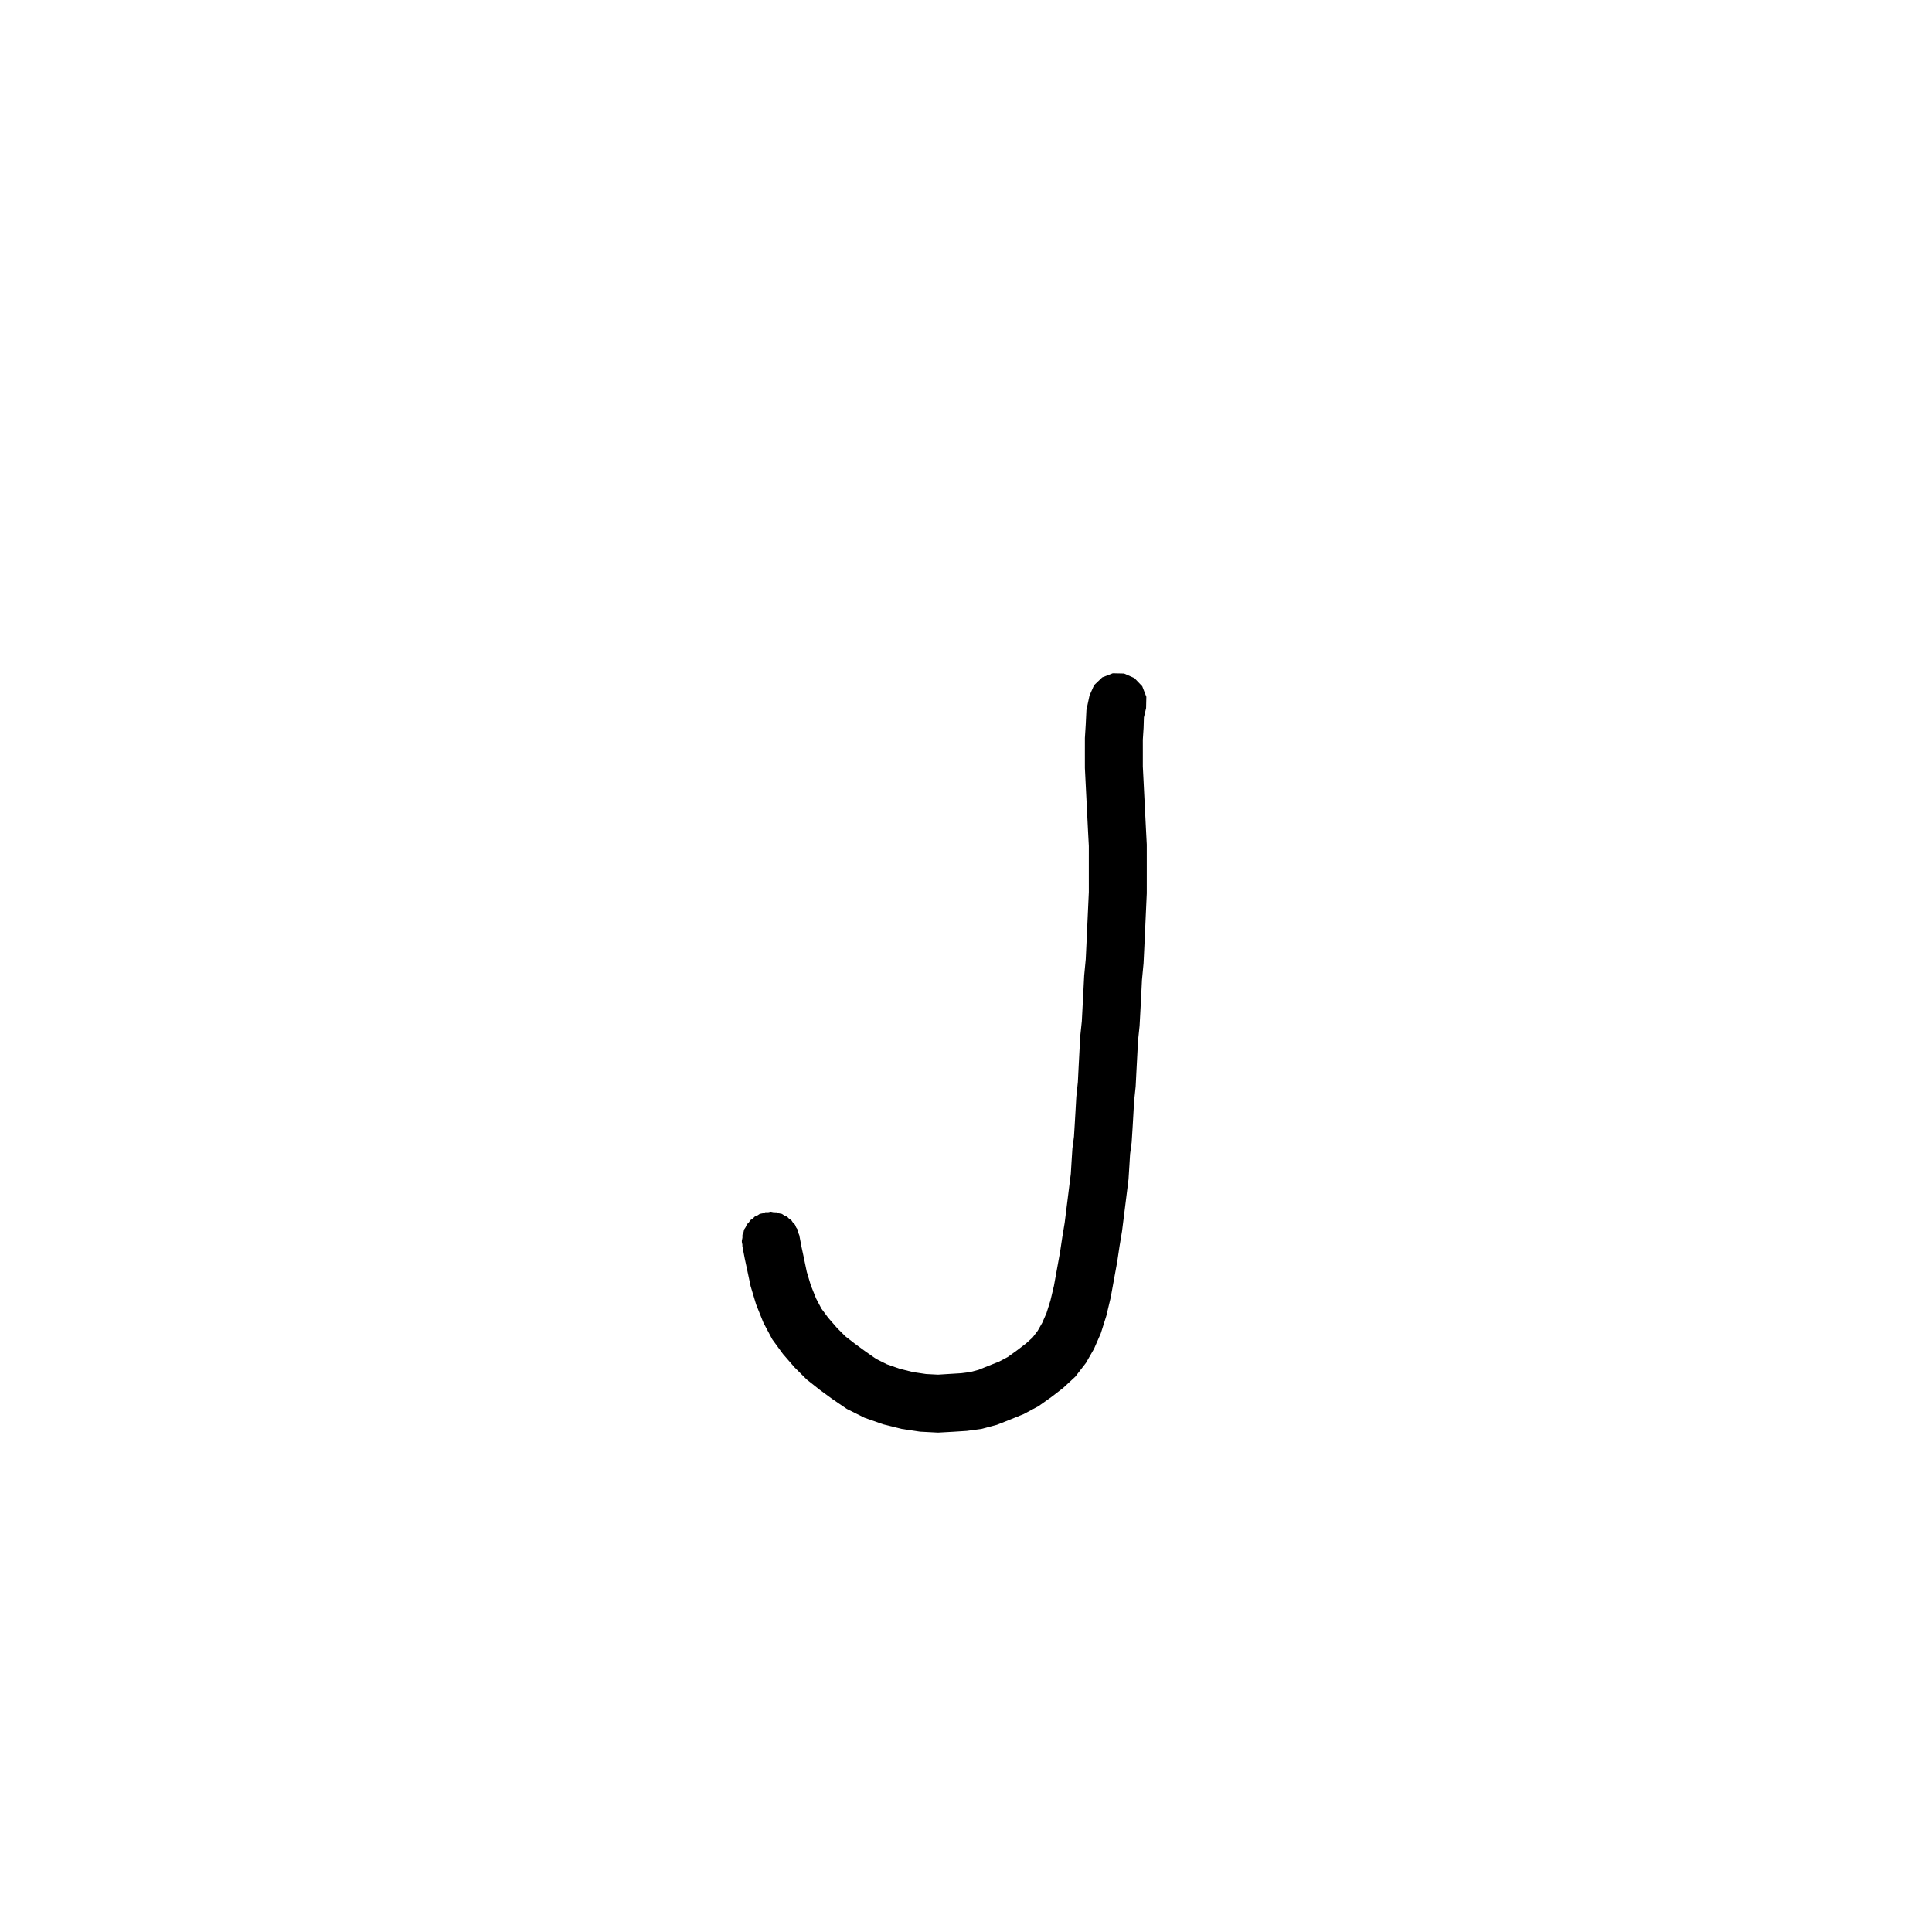
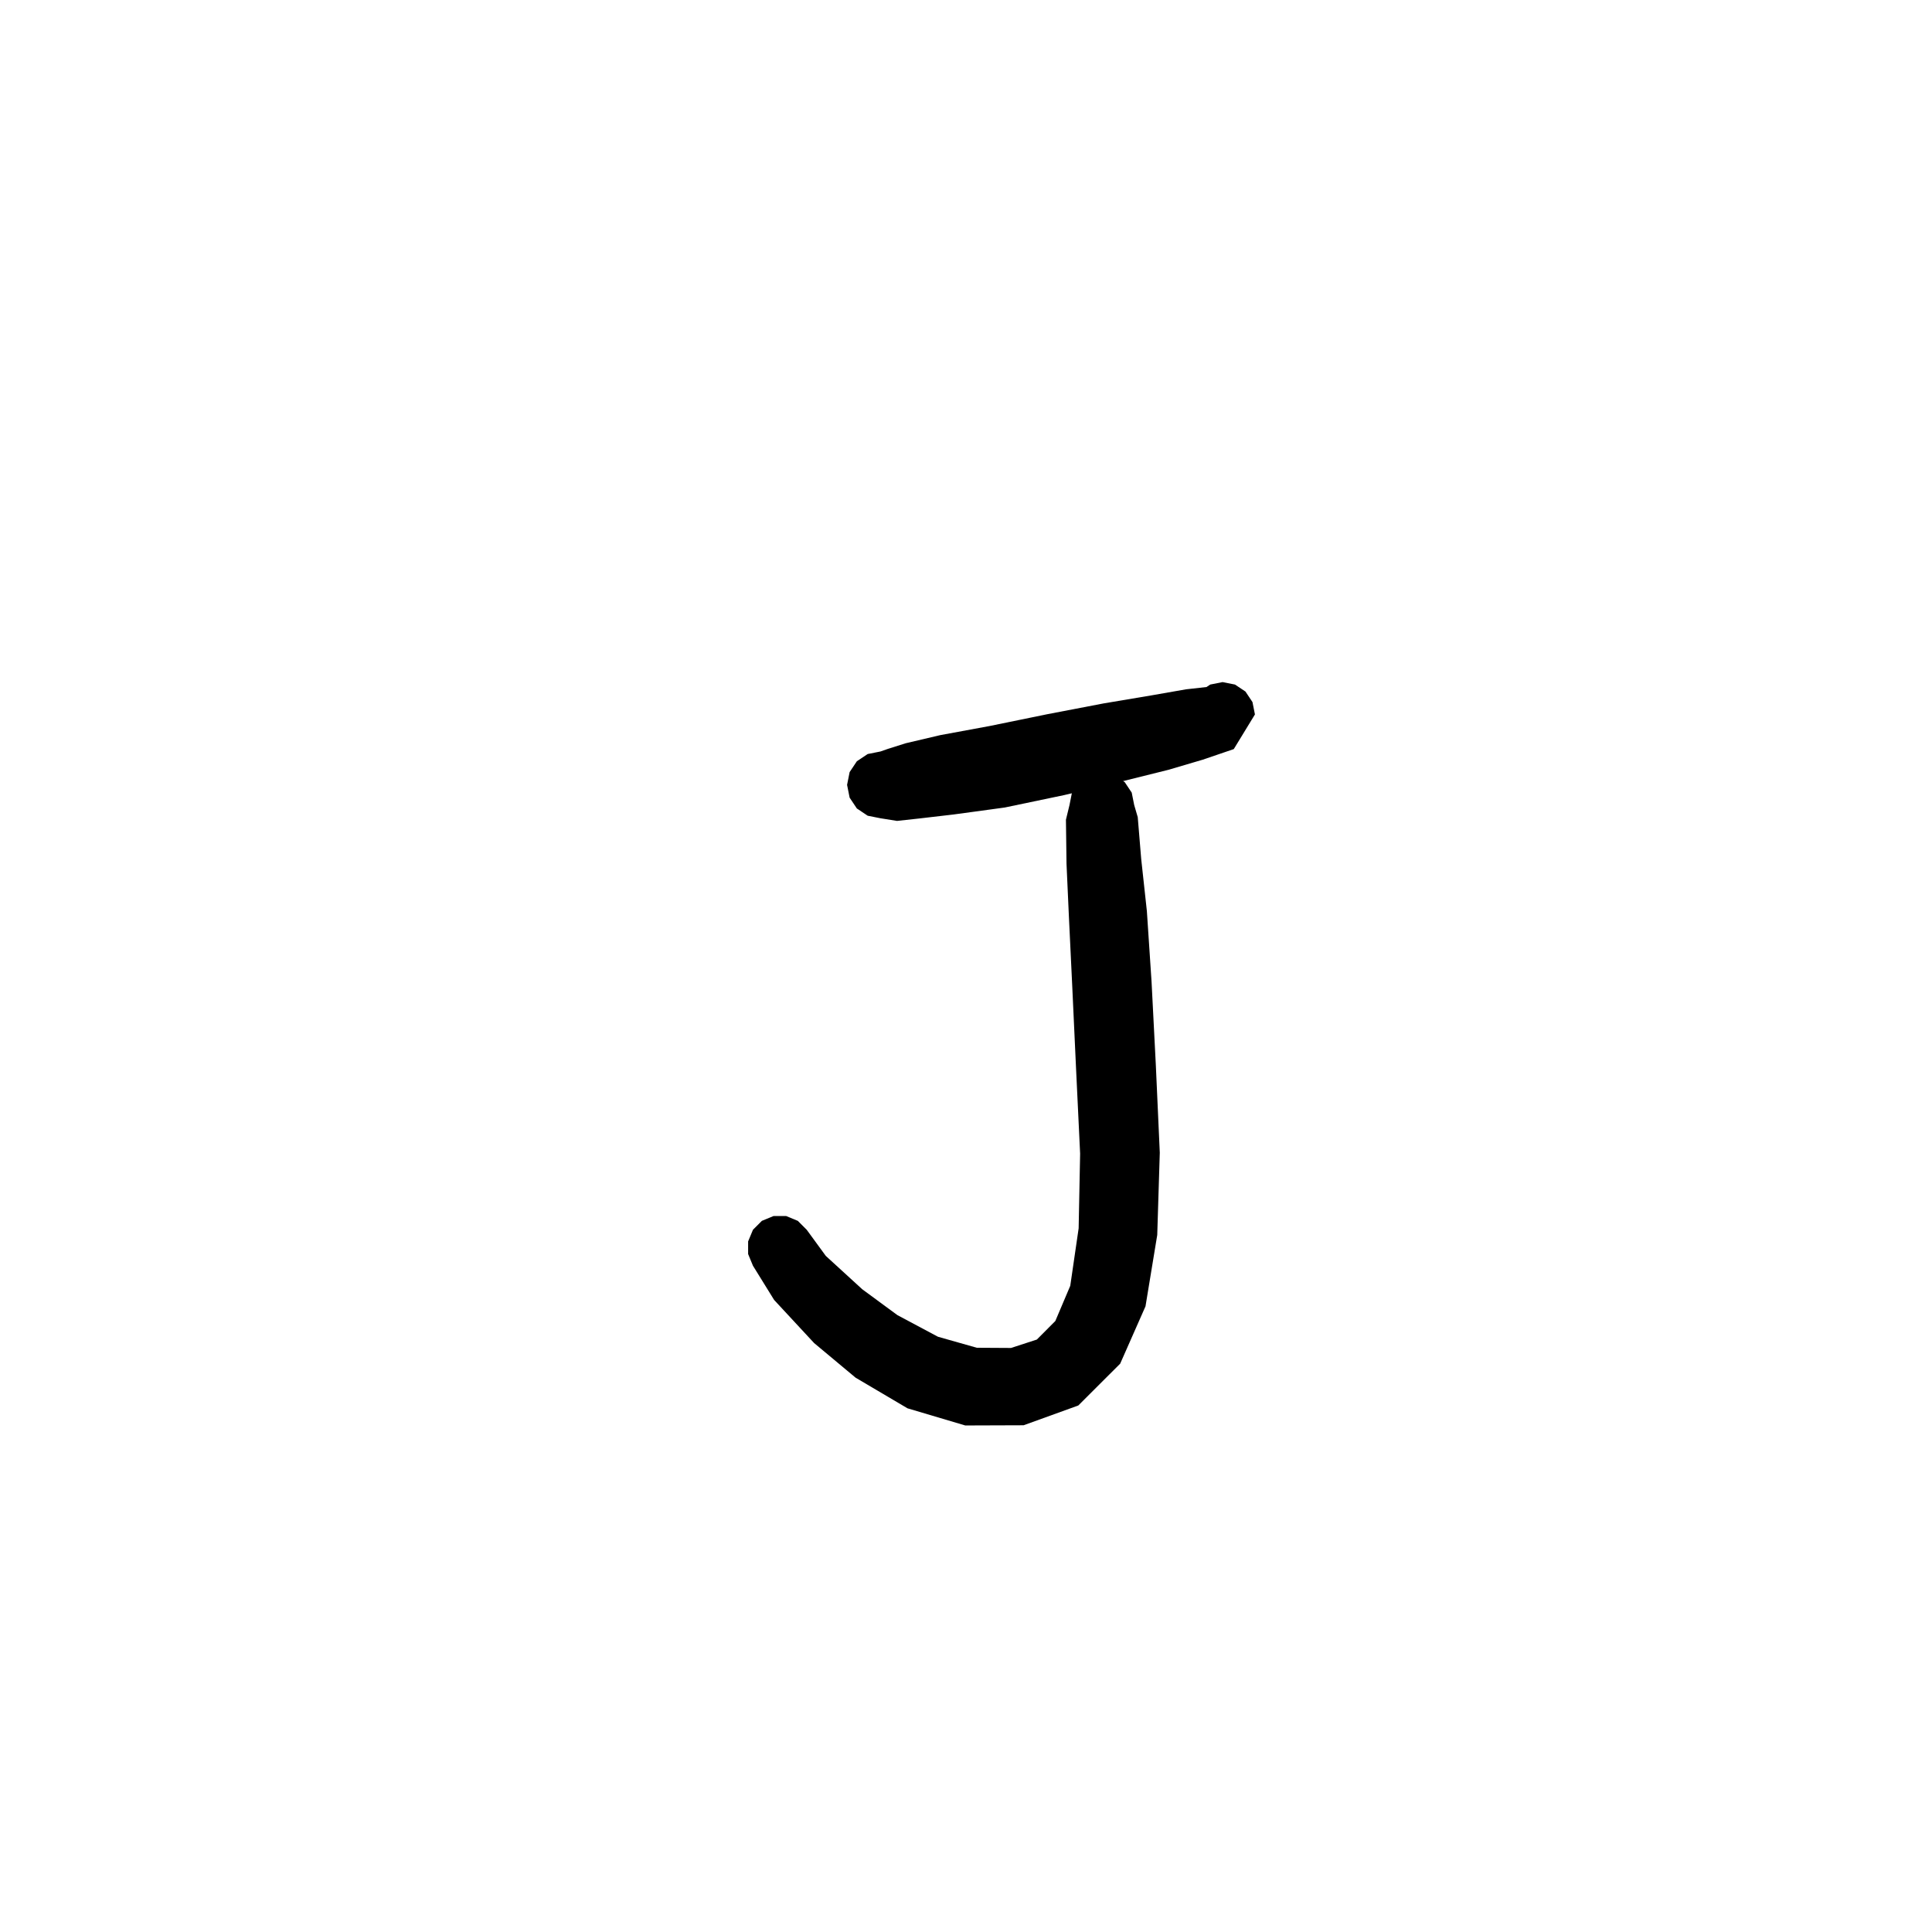
<svg xmlns="http://www.w3.org/2000/svg" viewBox="0 0 300 300" width="300" height="300">
-   <path d="M 169.179 108.003 L 168.7 110.24 L 168.588 112.541 L 168.461 114.598 L 168.459 116.816 L 168.461 119.258 L 168.587 121.817 L 168.71 124.266 L 168.832 126.715 L 168.955 129.169 L 169.073 131.384 L 169.071 133.592 L 169.071 136.041 L 169.073 138.508 L 168.954 141.102 L 168.831 143.796 L 168.709 146.485 L 168.593 148.945 L 168.349 151.508 L 168.22 154.055 L 168.098 156.376 L 167.983 158.585 L 167.738 160.911 L 167.608 163.355 L 167.486 165.688 L 167.37 168.022 L 167.127 170.33 L 166.997 172.641 L 166.876 174.707 L 166.766 176.505 L 166.521 178.342 L 166.386 180.454 L 166.275 182.274 L 166.045 184.095 L 165.8 186.054 L 165.555 188.013 L 165.323 189.876 L 164.963 192.033 L 164.602 194.444 L 164.124 197.073 L 163.657 199.65 L 163.11 201.95 L 162.496 203.903 L 161.832 205.416 L 161.133 206.647 L 160.336 207.694 L 159.289 208.636 L 157.913 209.69 L 156.504 210.707 L 155.138 211.432 L 153.533 212.067 L 151.944 212.711 L 150.648 213.057 L 149.26 213.235 L 147.462 213.345 L 145.653 213.459 L 143.786 213.36 L 141.76 213.057 L 139.722 212.547 L 137.726 211.853 L 136.057 211.019 L 134.421 209.881 L 132.699 208.619 L 131.255 207.494 L 129.971 206.203 L 128.596 204.617 L 127.551 203.207 L 126.722 201.631 L 125.9 199.575 L 125.277 197.495 L 124.831 195.352 L 124.472 193.679 L 124.114 191.807 L 123.453 190.18 L 122.221 188.929 L 120.603 188.246 L 118.848 188.233 L 117.221 188.894 L 115.97 190.126 L 115.287 191.744 L 115.274 193.499 L 115.651 195.463 L 116.027 197.219 L 116.559 199.73 L 117.406 202.548 L 118.544 205.389 L 119.919 207.977 L 121.568 210.24 L 123.376 212.327 L 125.276 214.22 L 127.26 215.789 L 129.212 217.221 L 131.494 218.777 L 134.233 220.147 L 137.136 221.167 L 139.995 221.882 L 142.867 222.313 L 145.653 222.459 L 148.007 222.328 L 150.127 222.193 L 152.413 221.882 L 154.79 221.249 L 156.875 220.423 L 158.944 219.588 L 161.251 218.354 L 163.27 216.922 L 165.078 215.527 L 166.97 213.775 L 168.622 211.639 L 169.882 209.441 L 170.933 207.036 L 171.788 204.336 L 172.466 201.493 L 172.978 198.683 L 173.48 195.923 L 173.853 193.437 L 174.228 191.185 L 174.486 189.13 L 174.731 187.17 L 174.975 185.211 L 175.235 183.114 L 175.369 181.015 L 175.479 179.209 L 175.724 177.372 L 175.859 175.252 L 175.982 173.155 L 176.098 171.058 L 176.344 168.712 L 176.474 166.149 L 176.596 163.828 L 176.711 161.619 L 176.955 159.293 L 177.086 156.849 L 177.208 154.516 L 177.325 152.165 L 177.57 149.586 L 177.699 146.903 L 177.822 144.204 L 177.944 141.51 L 178.07 138.717 L 178.071 136.041 L 178.071 133.592 L 178.07 131.147 L 177.943 128.708 L 177.821 126.265 L 177.698 123.816 L 177.576 121.367 L 177.458 119.028 L 177.459 116.816 L 177.457 114.871 L 177.576 113.01 L 177.626 111.392 L 177.964 109.956 L 178.003 108.2 L 177.368 106.564 L 176.154 105.295 L 174.548 104.587 L 172.792 104.548 L 171.155 105.183 L 169.887 106.397 Z M 115.194 192.653 L 115.194 192.857 L 115.536 194.579 L 116.512 196.039 L 117.972 197.015 L 119.694 197.357 L 121.416 197.015 L 122.876 196.039 L 123.851 194.579 L 124.194 192.857 L 124.194 192.653 L 123.851 190.931 L 122.876 189.471 L 121.416 188.496 L 119.694 188.153 L 117.972 188.496 L 116.512 189.471 L 115.536 190.931 Z" fill="black" fill-rule="nonzero" />
+   <path d="M 138.281 116.853 L 136.719 116.69 L 134.735 117.085 L 133.053 118.209 L 131.929 119.891 L 131.534 121.875 L 131.929 123.859 L 133.053 125.541 L 134.735 126.665 L 136.719 127.06 L 138.281 126.897 L 140.203 126.515 L 141.832 125.426 L 142.921 123.797 L 143.303 121.875 L 142.921 119.953 L 141.832 118.324 L 140.203 117.235 Z M 136.719 127.06 L 139.293 127.471 L 142.8 127.087 L 148.058 126.474 L 156.016 125.39 L 165.228 123.465 L 173.944 121.399 L 181.427 119.538 L 186.761 117.964 L 191.58 116.32 L 194.866 110.938 L 194.483 109.016 L 193.395 107.386 L 191.766 106.298 L 189.844 105.915 L 187.922 106.298 L 186.293 107.386 L 185.204 109.016 L 184.822 110.938 L 188.107 106.597 L 184.176 107.036 L 178.886 107.962 L 171.369 109.226 L 162.585 110.91 L 153.672 112.735 L 146.004 114.151 L 140.638 115.413 L 137.894 116.279 L 136.719 116.69 L 134.735 117.085 L 133.053 118.209 L 131.929 119.891 L 131.534 121.875 L 131.929 123.859 L 133.053 125.541 L 134.735 126.665 Z" fill="black" fill-rule="nonzero" />
+   <path d="M 166.072 125 L 165.519 127.282 L 165.607 134.118 L 165.976 142.272 L 166.497 153.137 L 167.089 165.92 L 167.721 179.138 L 167.491 190.734 L 166.19 199.657 L 163.871 205.125 L 161.001 208.006 L 156.992 209.311 L 151.68 209.28 L 145.646 207.568 L 139.334 204.202 L 133.893 200.198 L 128.23 195.017 L 125.272 190.964 L 123.888 189.577 L 122.079 188.826 L 120.119 188.823 L 118.308 189.571 L 116.921 190.956 L 116.169 192.765 L 116.167 194.725 L 116.915 196.536 L 120.208 201.858 L 126.419 208.552 L 132.853 213.923 L 140.917 218.682 L 149.883 221.345 L 158.946 221.314 L 167.436 218.244 L 173.941 211.75 L 177.873 202.843 L 179.696 191.766 L 180.091 178.987 L 179.474 165.33 L 178.816 152.488 L 178.086 141.478 L 177.205 133.382 L 176.668 126.884 L 176.116 125 L 175.733 123.078 L 174.645 121.449 L 173.016 120.36 L 171.094 119.978 L 169.172 120.36 L 167.543 121.449 L 166.454 123.078 Z" fill="black" fill-rule="nonzero" />
</svg>
